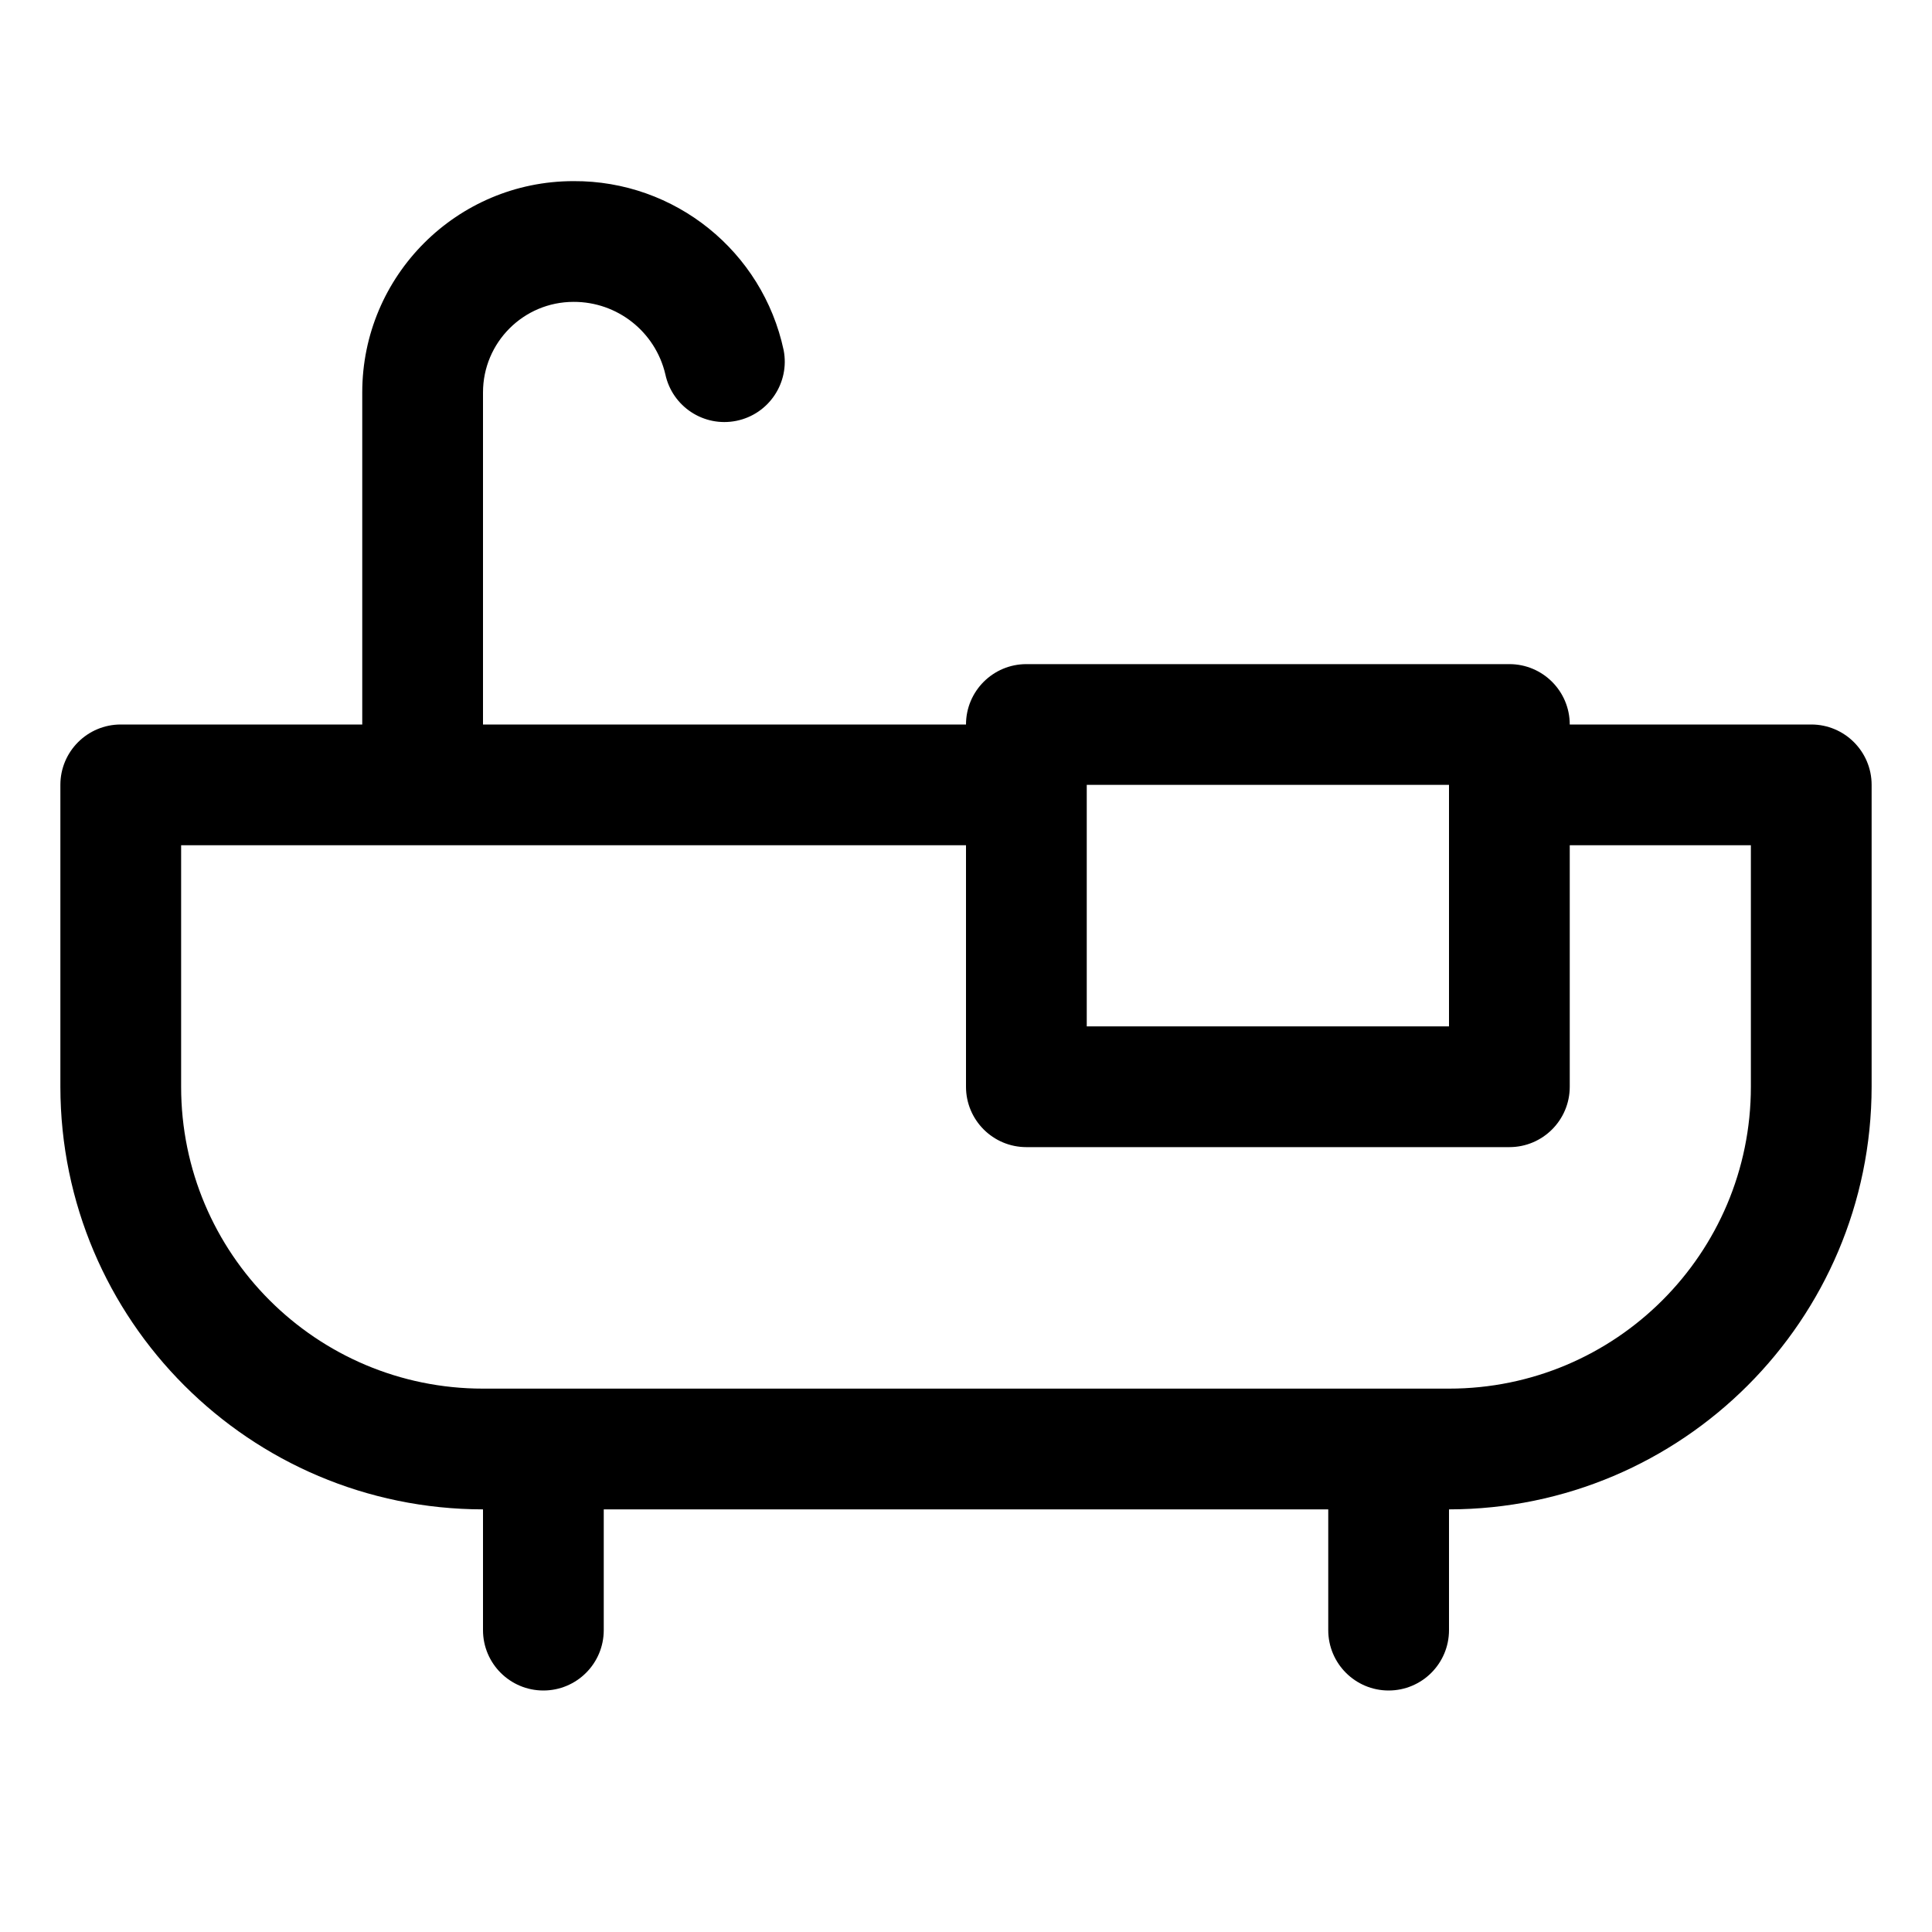
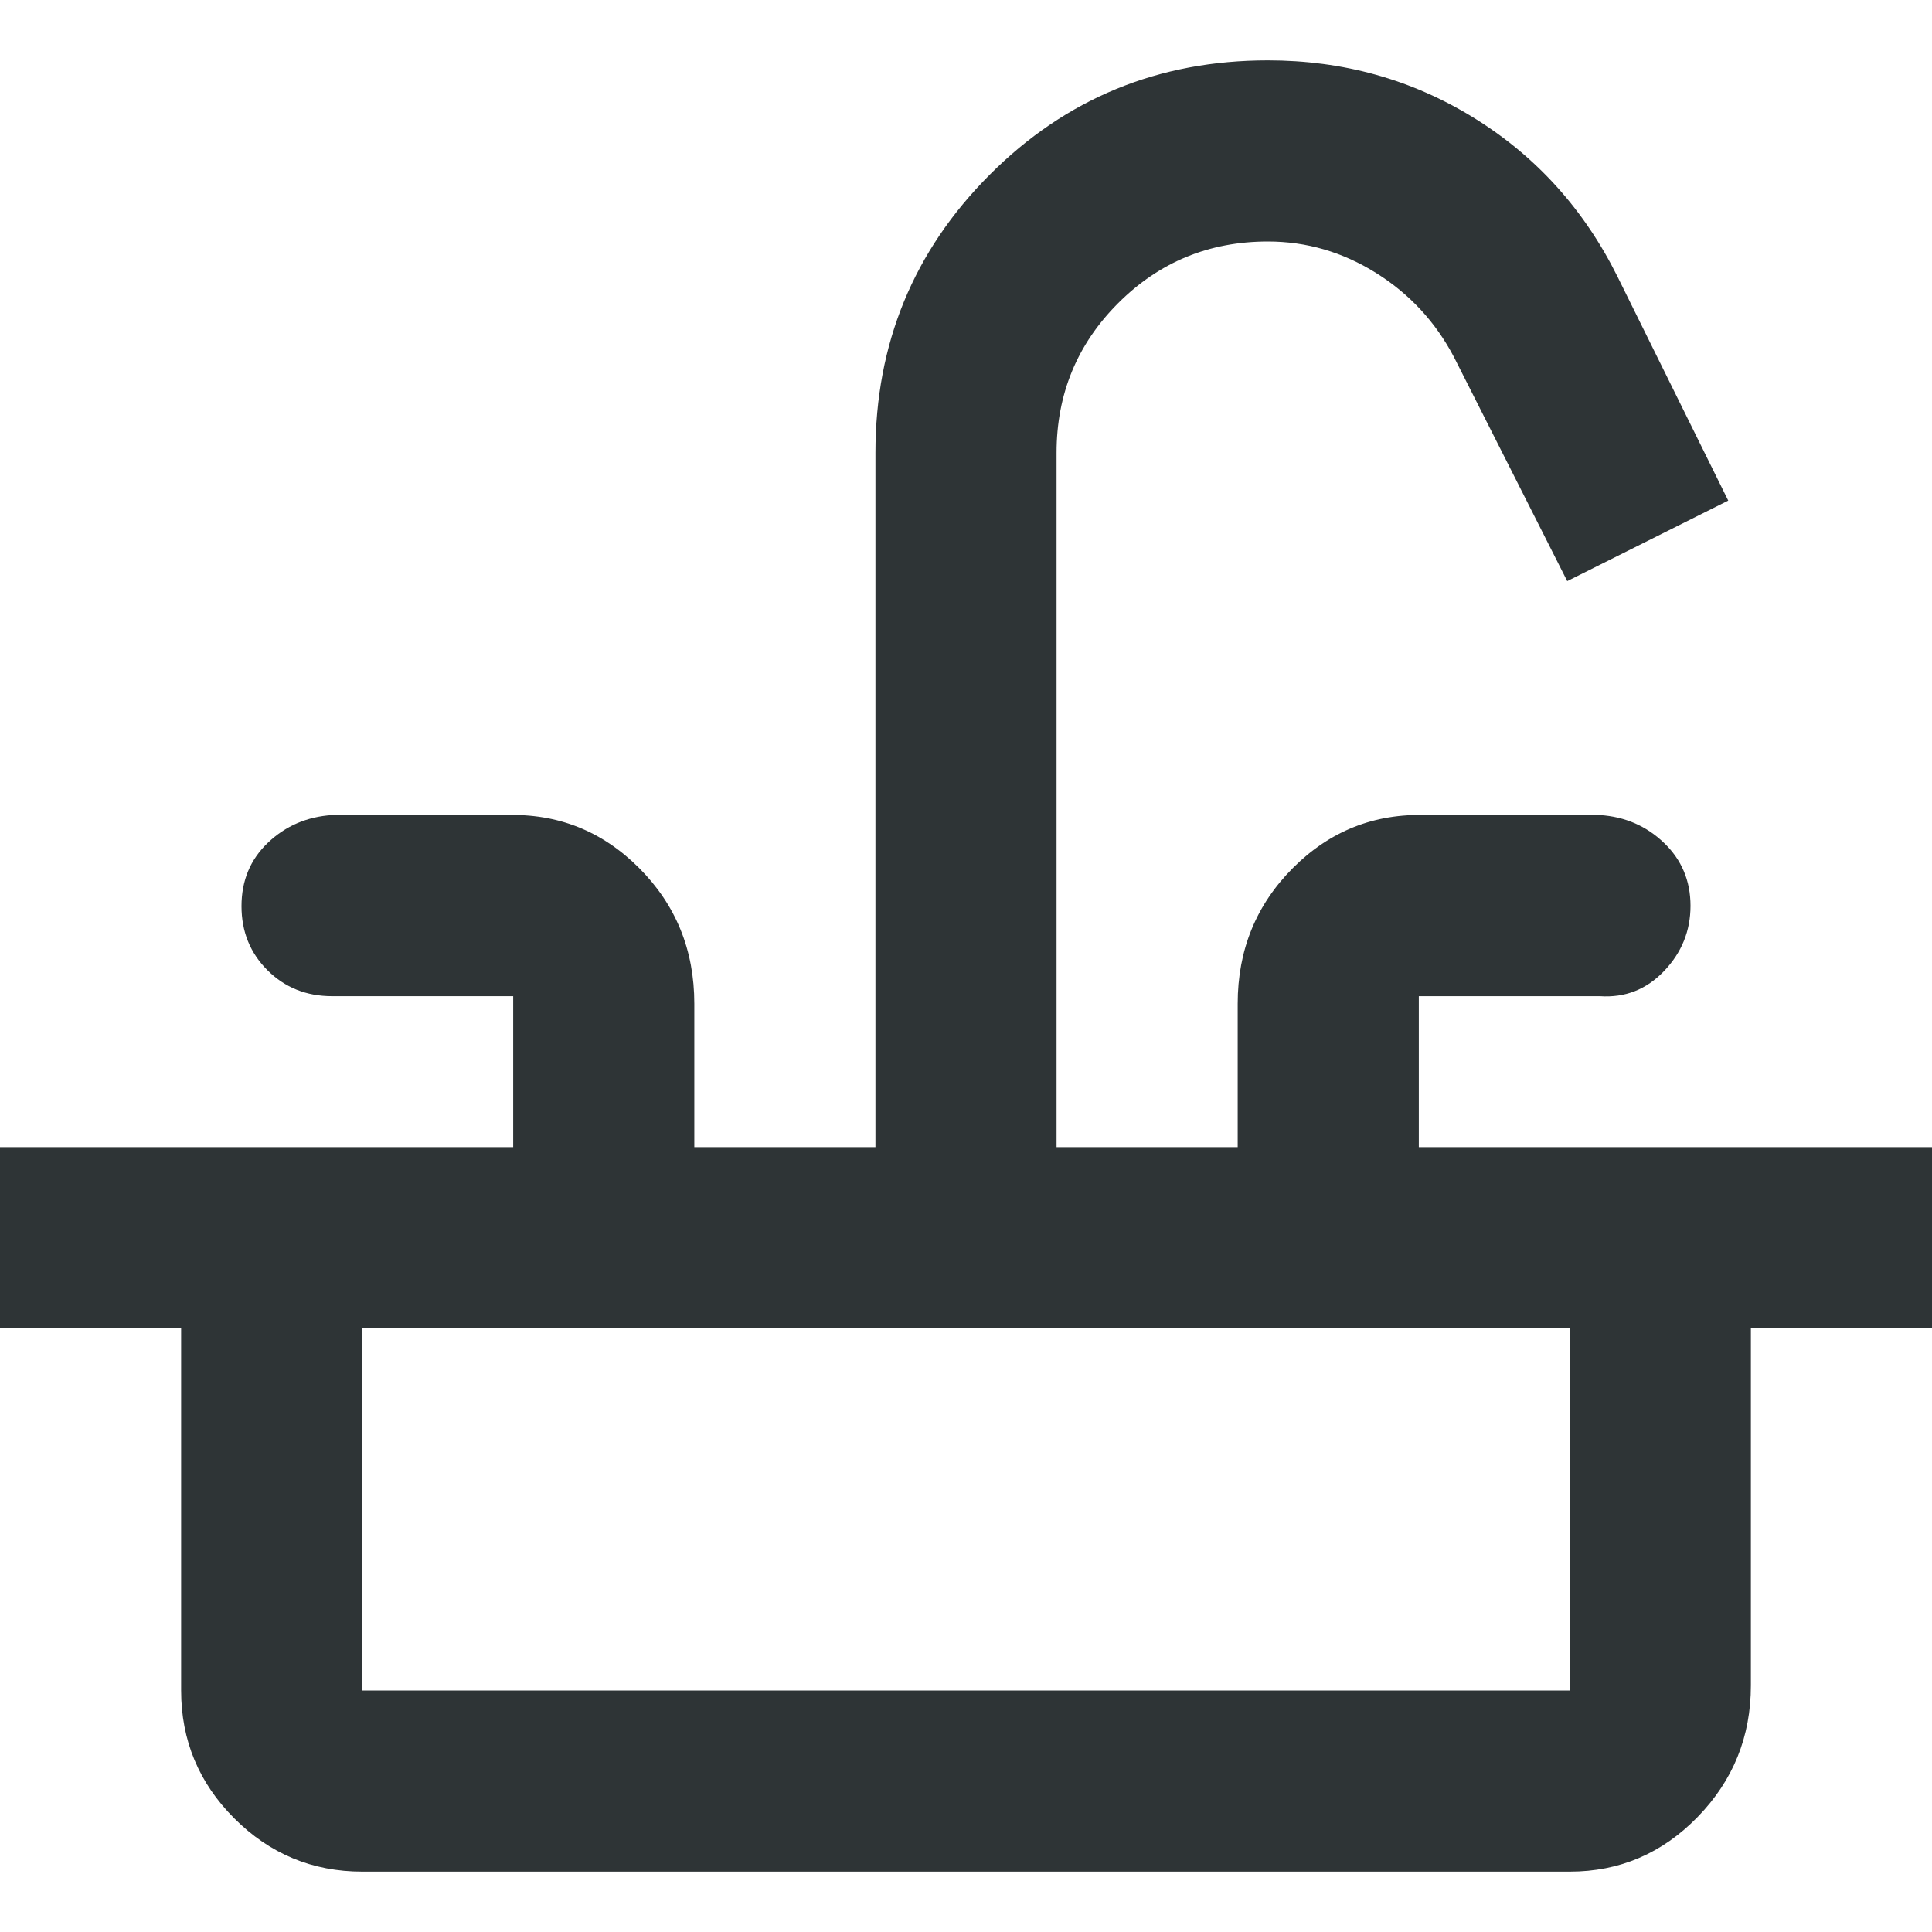
- <svg xmlns="http://www.w3.org/2000/svg" width="32" height="32" fill="#000000" viewBox="0 0 256 256">
-   <path d="M240,96H208a8,8,0,0,0-8-8H136a8,8,0,0,0-8,8H64V52A12,12,0,0,1,76,40a12.44,12.44,0,0,1,12.16,9.59,8,8,0,0,0,15.68-3.18A28.32,28.32,0,0,0,76,24,28,28,0,0,0,48,52V96H16a8,8,0,0,0-8,8v40a56.06,56.06,0,0,0,56,56v16a8,8,0,0,0,16,0V200h96v16a8,8,0,0,0,16,0V200a56.06,56.06,0,0,0,56-56V104A8,8,0,0,0,240,96Zm-48,8v32H144V104Zm40,40a40,40,0,0,1-40,40H64a40,40,0,0,1-40-40V112H128v32a8,8,0,0,0,8,8h64a8,8,0,0,0,8-8V112h24Z" />
+ <svg xmlns="http://www.w3.org/2000/svg" height="20px" viewBox="96 -864 768 720" width="20px" fill="#2e3436">
+   <path d="M96-360v-72h204v-60h-72q-15.3 0-25.65-10.29Q192-512.58 192-527.79T202.5-553q10.5-10 25.5-11h69q31-1 53 21t22 54v57h72v-276q0-65 45.38-110.5T600-864q45 0 82.03 22.93Q719.06-818.13 739-778l44 89-64 32-45-89q-11-21-31-33.5T600-792q-35 0-59.5 24.5T516-708v276h72v-57q0-32 22-54t53-21h69q15 1 25.5 11.09t10.5 25Q768-513 757.5-502T732-492h-72v60h204v72H96Zm144 216q-29.7 0-50.85-21.15Q168-186.3 168-216v-144h72v144h480v-144h72v142q0 30.52-21.15 52.26T720-144H240Z" />
</svg>
